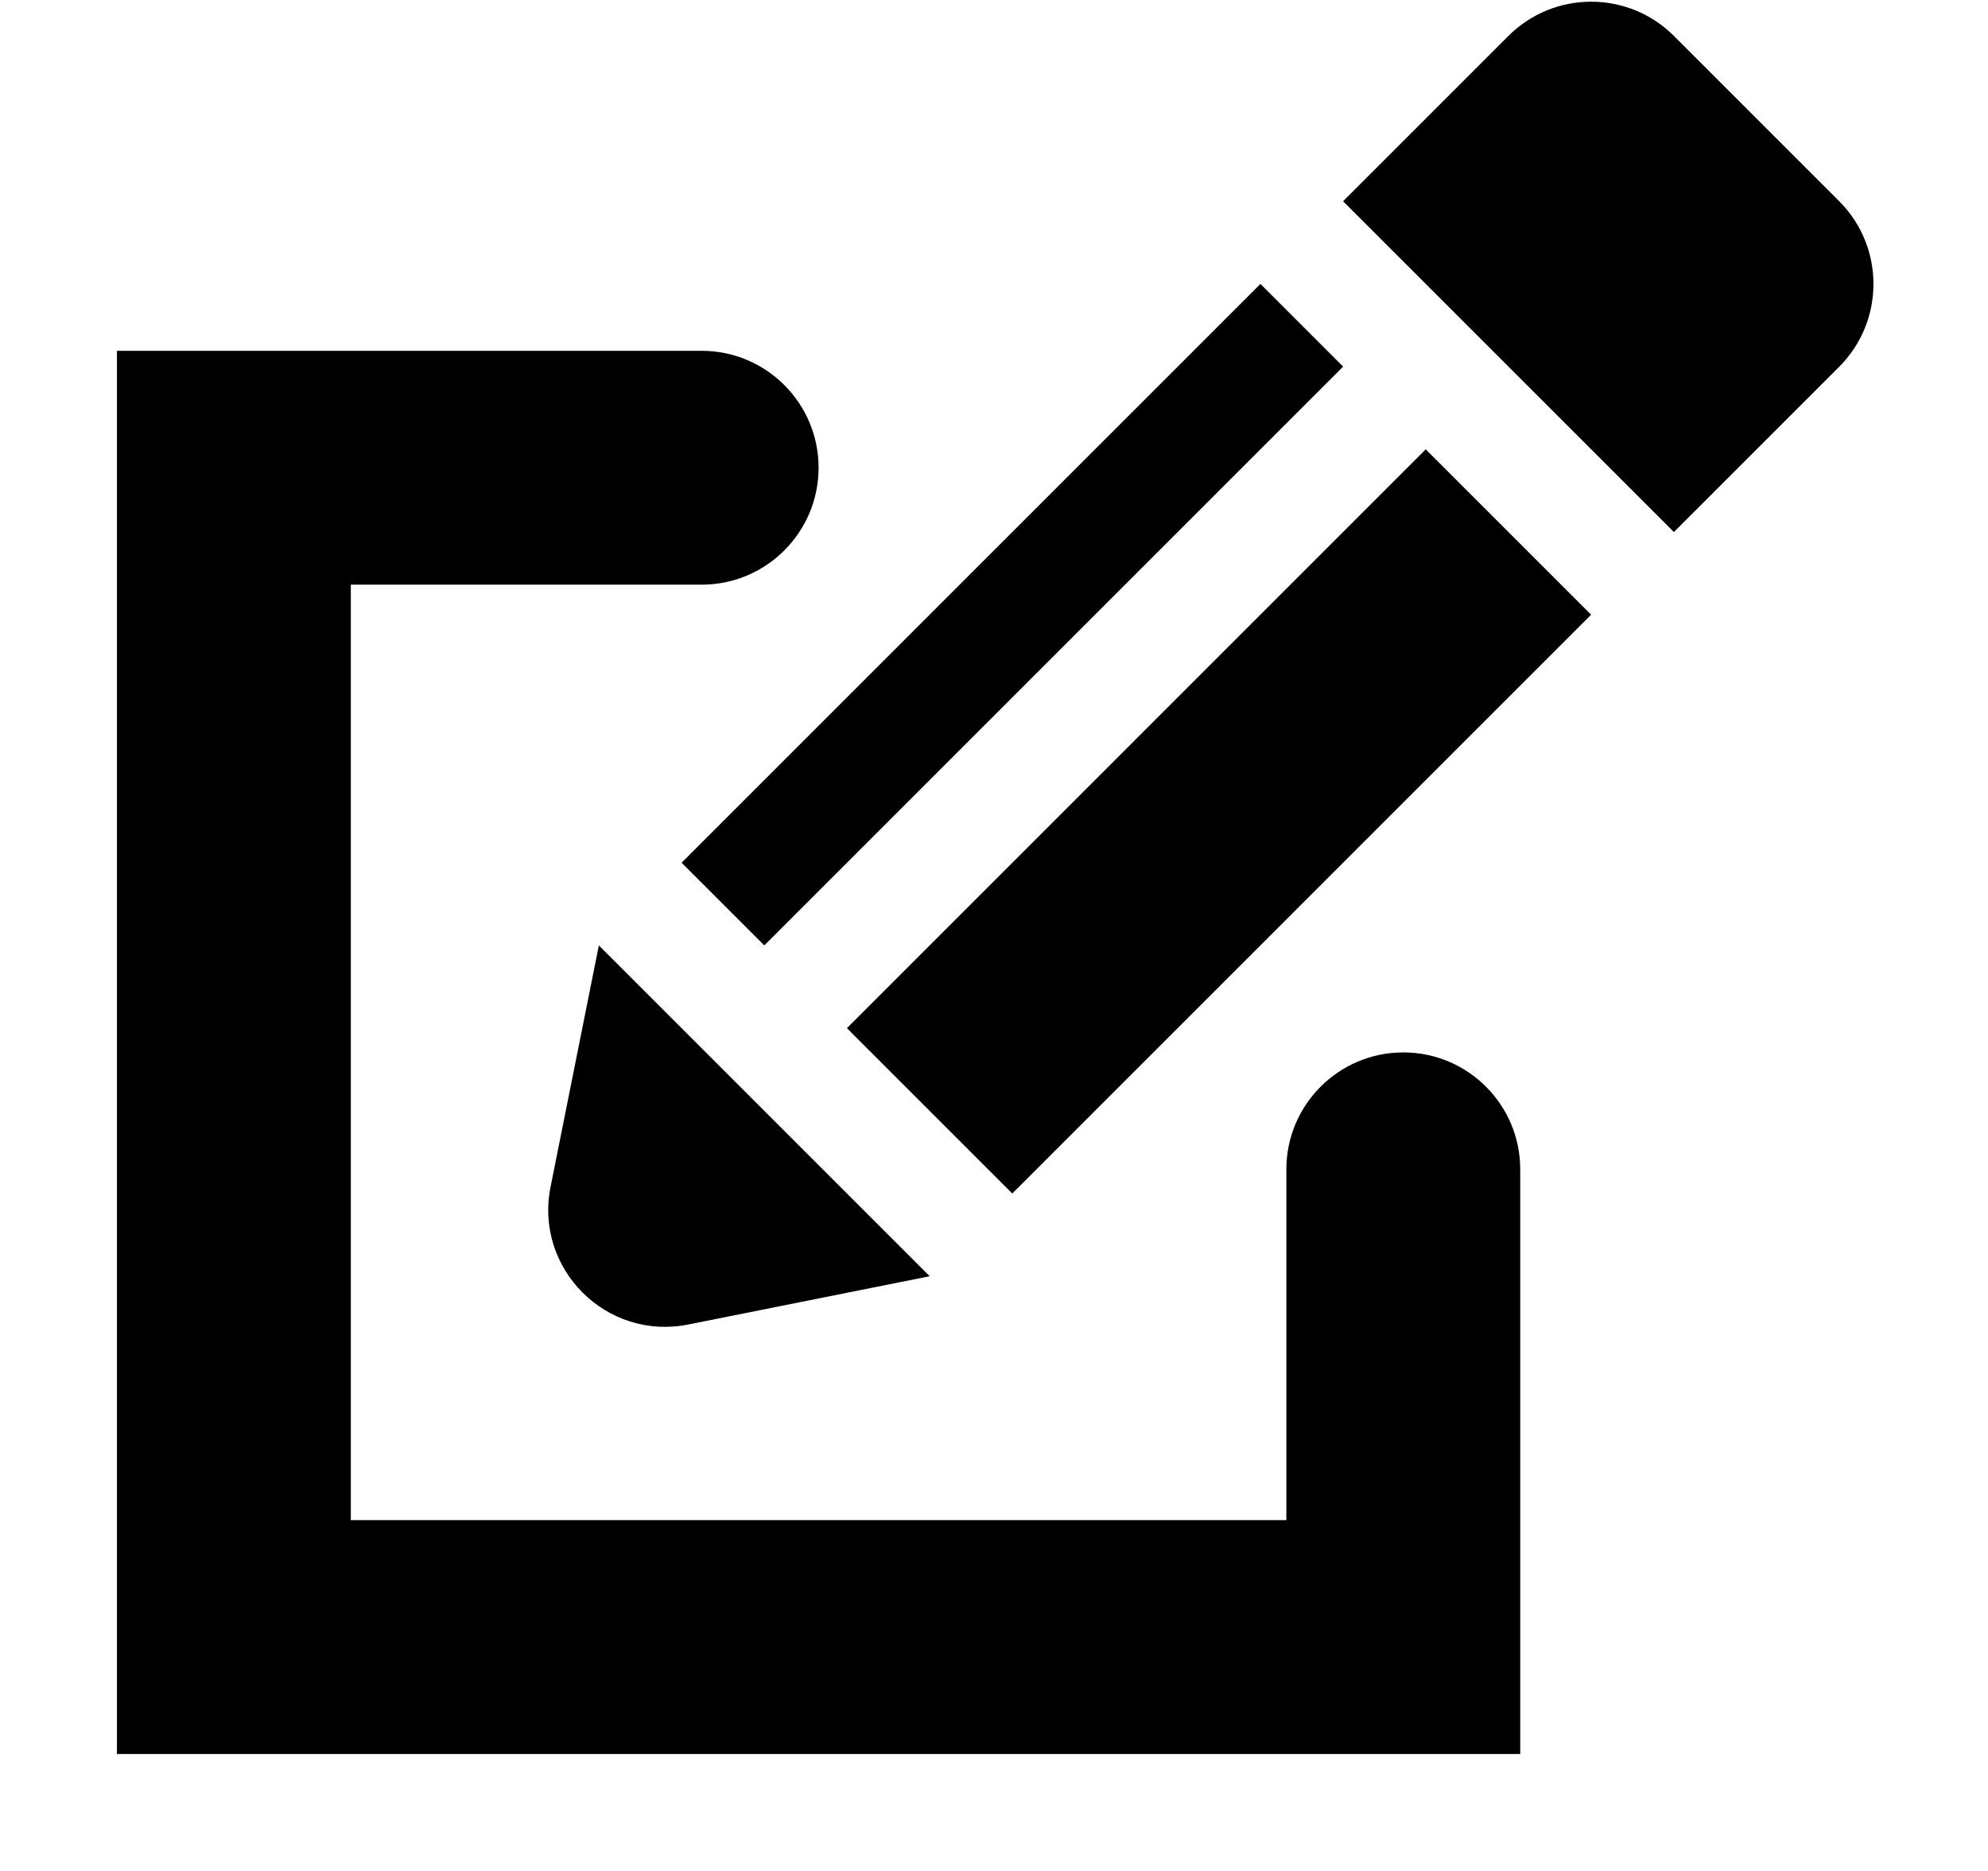
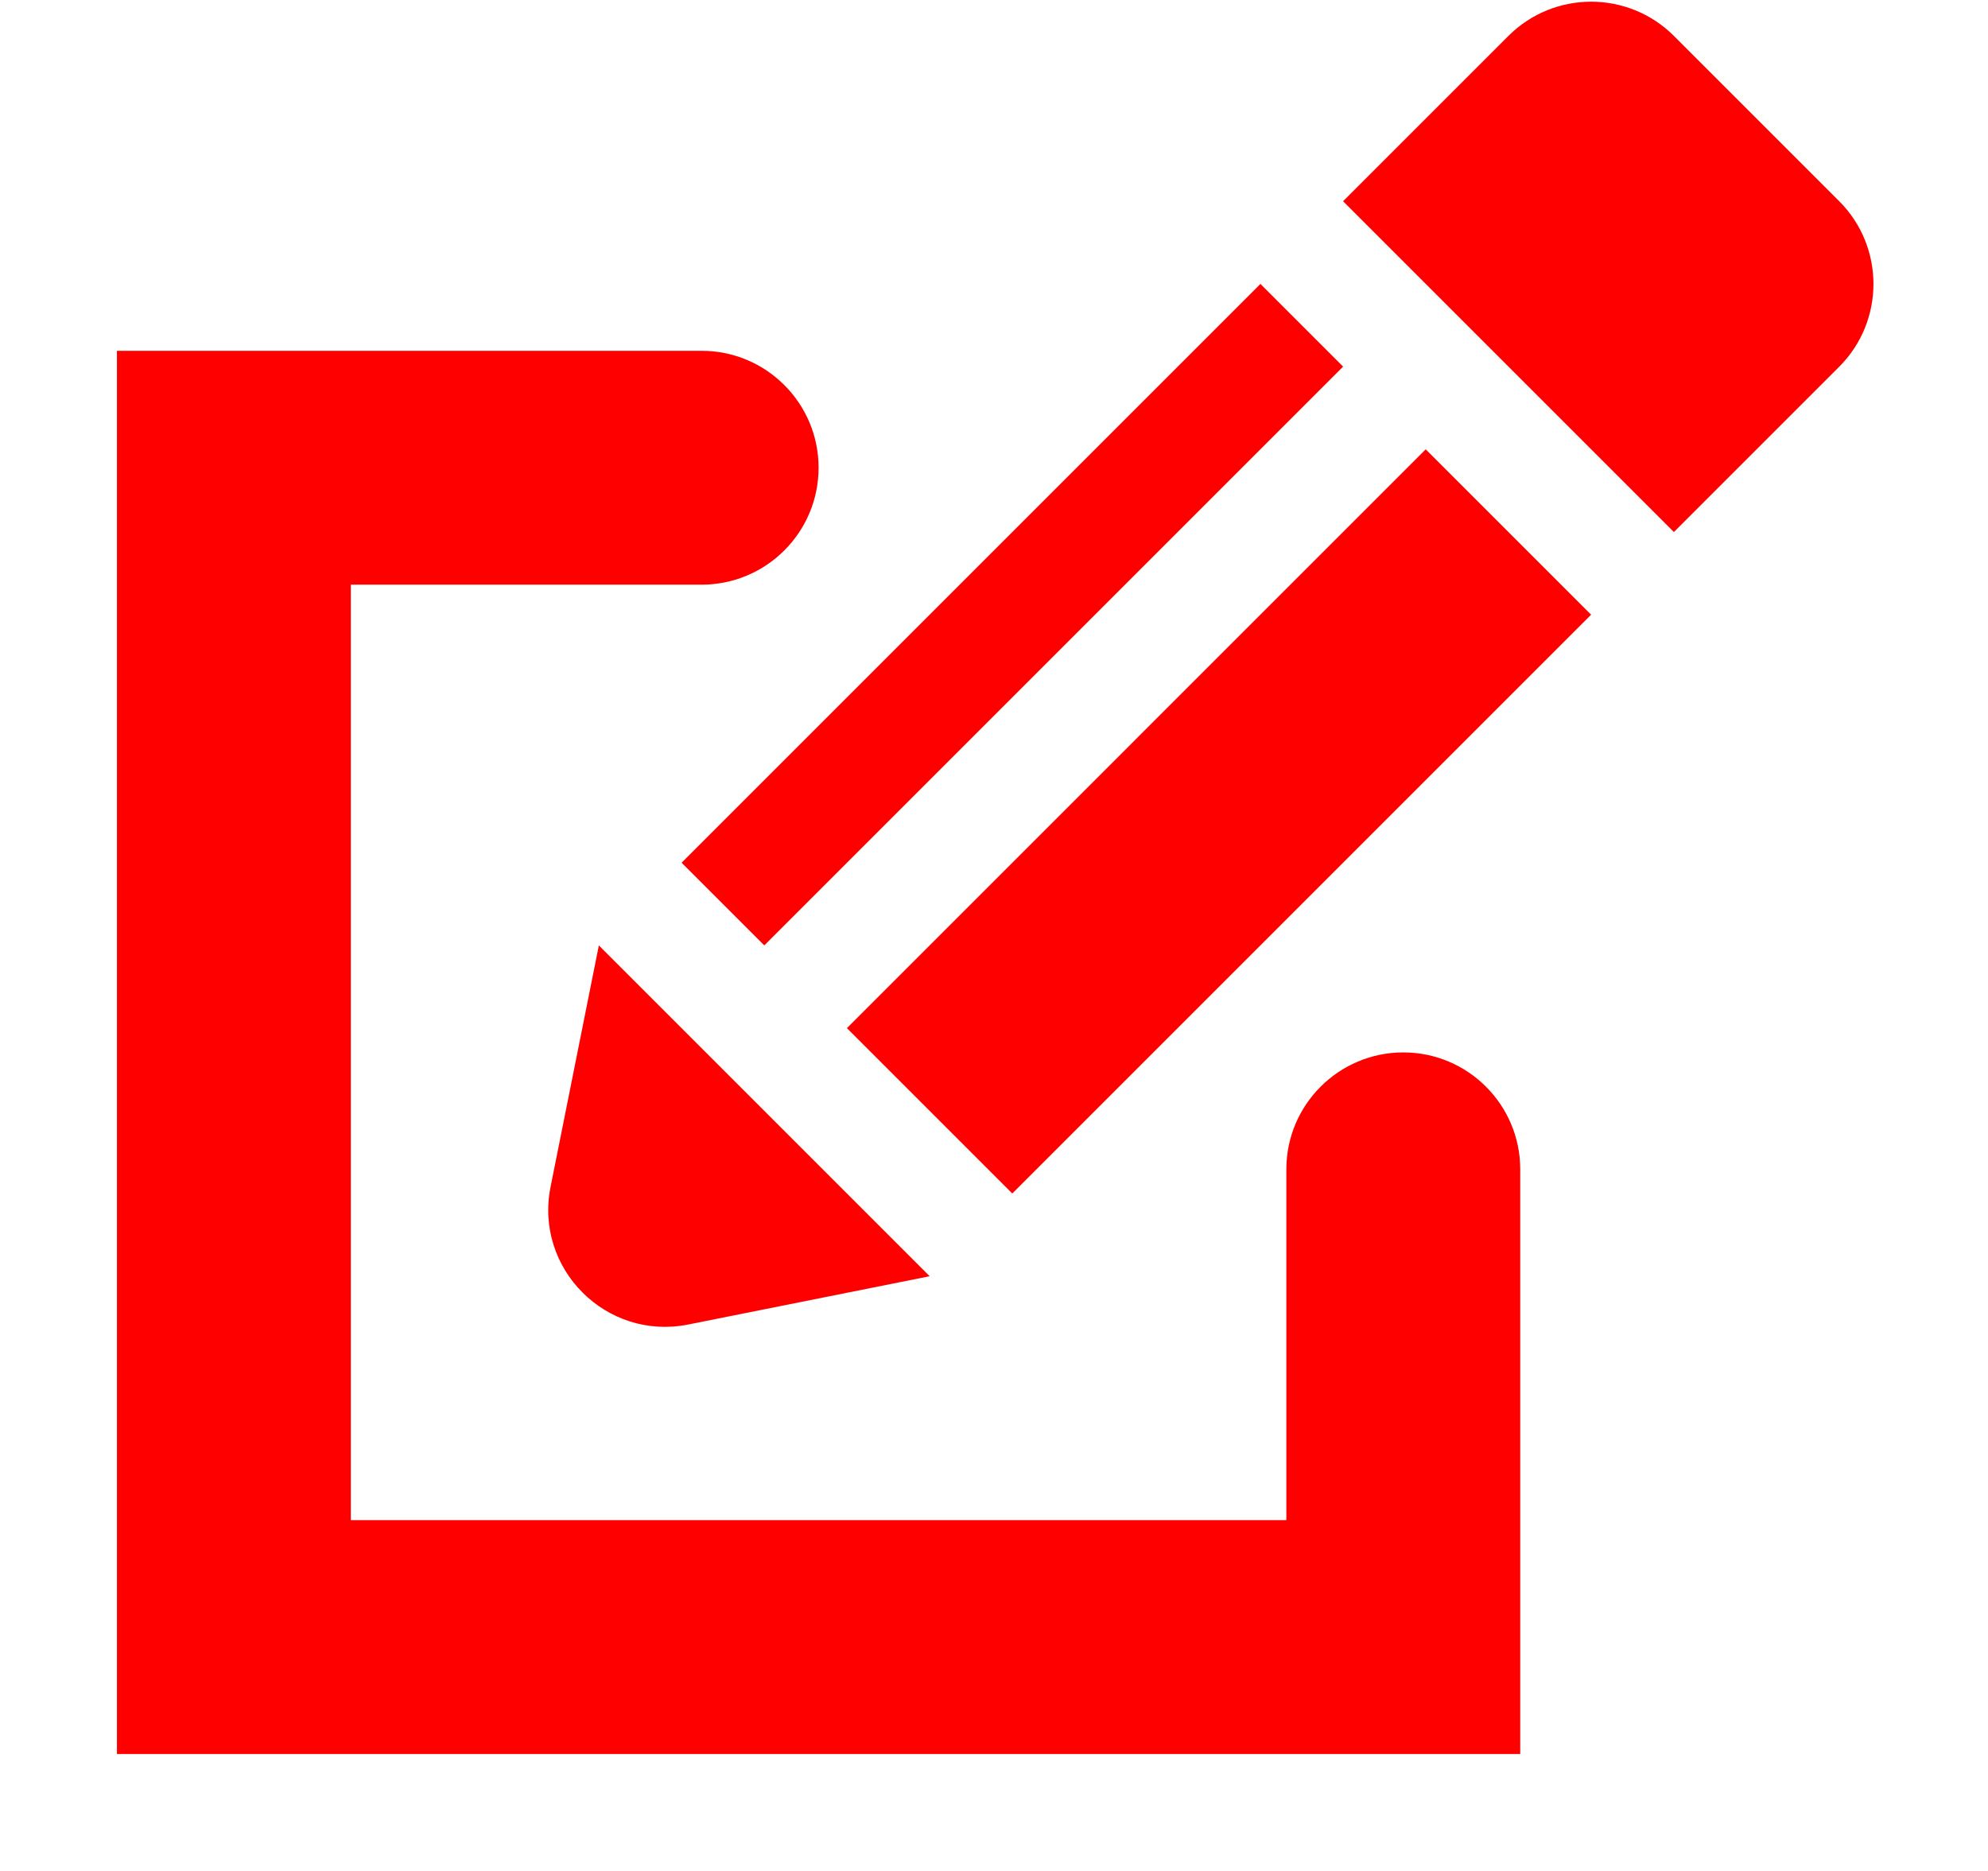
<svg xmlns="http://www.w3.org/2000/svg" width="17" height="16" viewBox="0 0 17 16" fill="none">
-   <path fill-rule="evenodd" clip-rule="evenodd" d="M3 3H1V5V13V15H3H13V13V10C13 9.448 12.552 9 12 9C11.448 9 11 9.448 11 10V13L3 13V5L6 5C6.552 5 7 4.552 7 4C7 3.448 6.552 3 6 3H3Z" fill="black" />
-   <rect x="10.778" y="2.428" width="1" height="7" transform="rotate(45 10.7782 2.42841)" fill="black" />
-   <rect x="12.192" y="3.843" width="2" height="7" transform="rotate(45 12.1924 3.84259)" fill="black" />
-   <path d="M5.121 8.085L7.95 10.914L5.885 11.327C5.185 11.467 4.568 10.85 4.708 10.15L5.121 8.085Z" fill="black" />
-   <path d="M12.899 0.307C13.29 -0.083 13.923 -0.083 14.314 0.307L15.728 1.721C16.118 2.112 16.118 2.745 15.728 3.136L14.314 4.55L11.485 1.721L12.899 0.307Z" fill="black" />
+   <path fill-rule="evenodd" clip-rule="evenodd" d="M3 3H1V5V13V15H3H13V13V10C13 9.448 12.552 9 12 9C11.448 9 11 9.448 11 10V13L3 13V5L6 5C6.552 5 7 4.552 7 4C7 3.448 6.552 3 6 3H3Z" fill="#FF0000" />
+   <rect x="10.778" y="2.428" width="1" height="7" transform="rotate(45 10.7782 2.42841)" fill="#FF0000" />
+   <rect x="12.192" y="3.843" width="2" height="7" transform="rotate(45 12.1924 3.84259)" fill="#FF0000" />
+   <path d="M5.121 8.085L7.95 10.914L5.885 11.327C5.185 11.467 4.568 10.85 4.708 10.15L5.121 8.085Z" fill="#FF0000" />
+   <path d="M12.899 0.307C13.29 -0.083 13.923 -0.083 14.314 0.307L15.728 1.721C16.118 2.112 16.118 2.745 15.728 3.136L14.314 4.55L11.485 1.721L12.899 0.307Z" fill="#FF0000" />
</svg>
